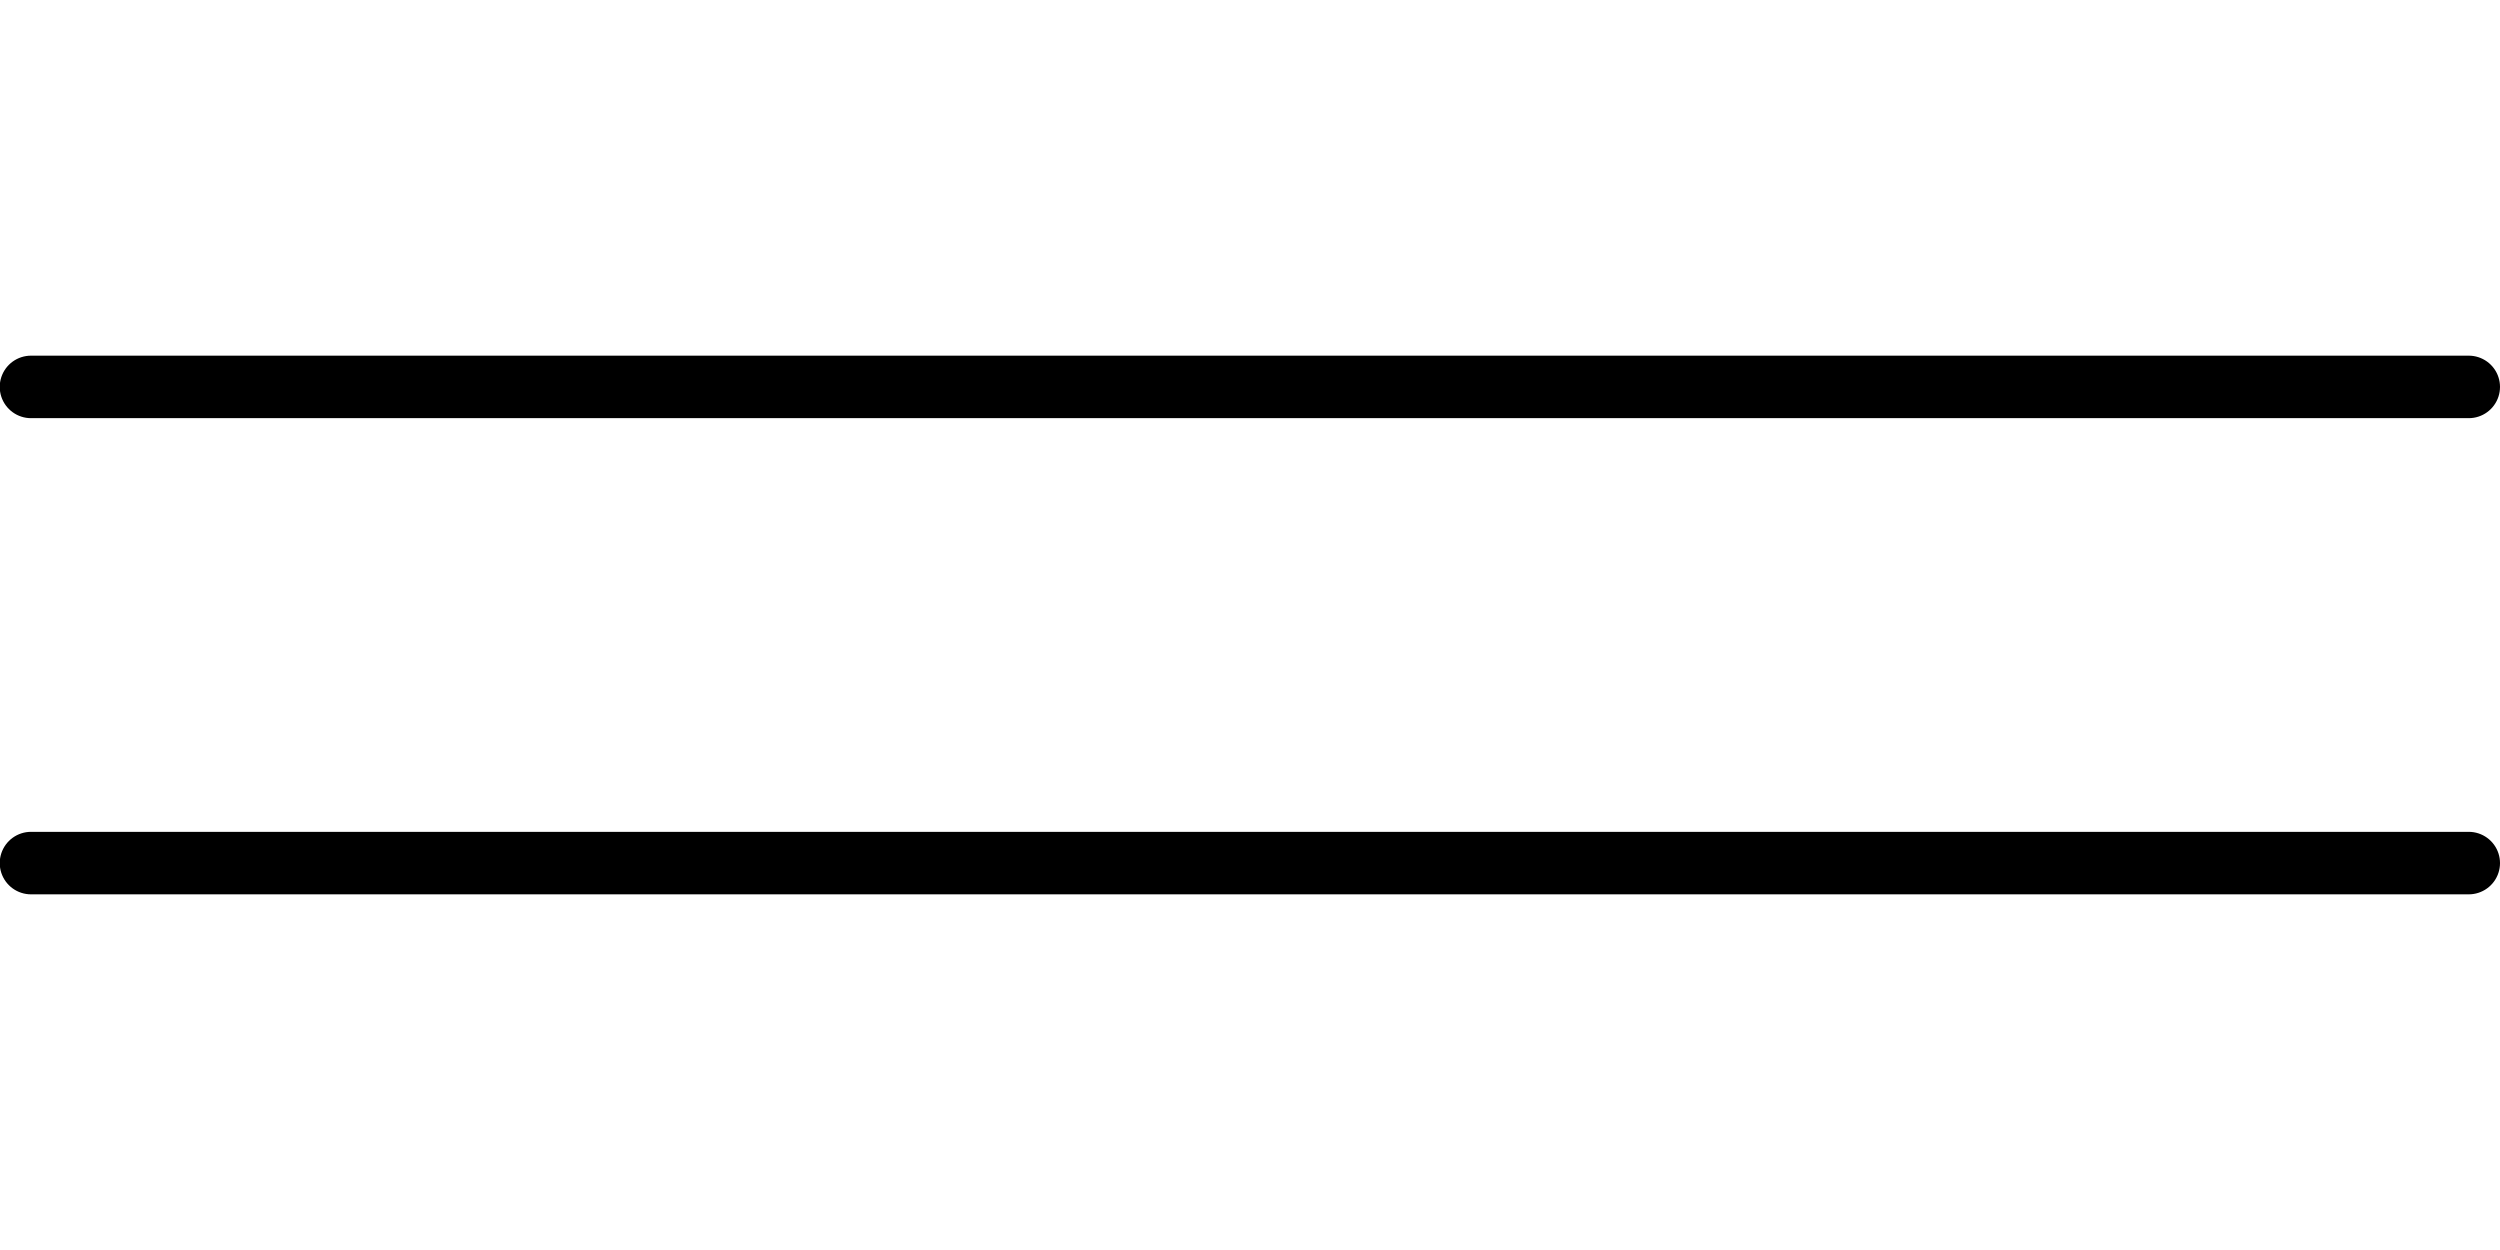
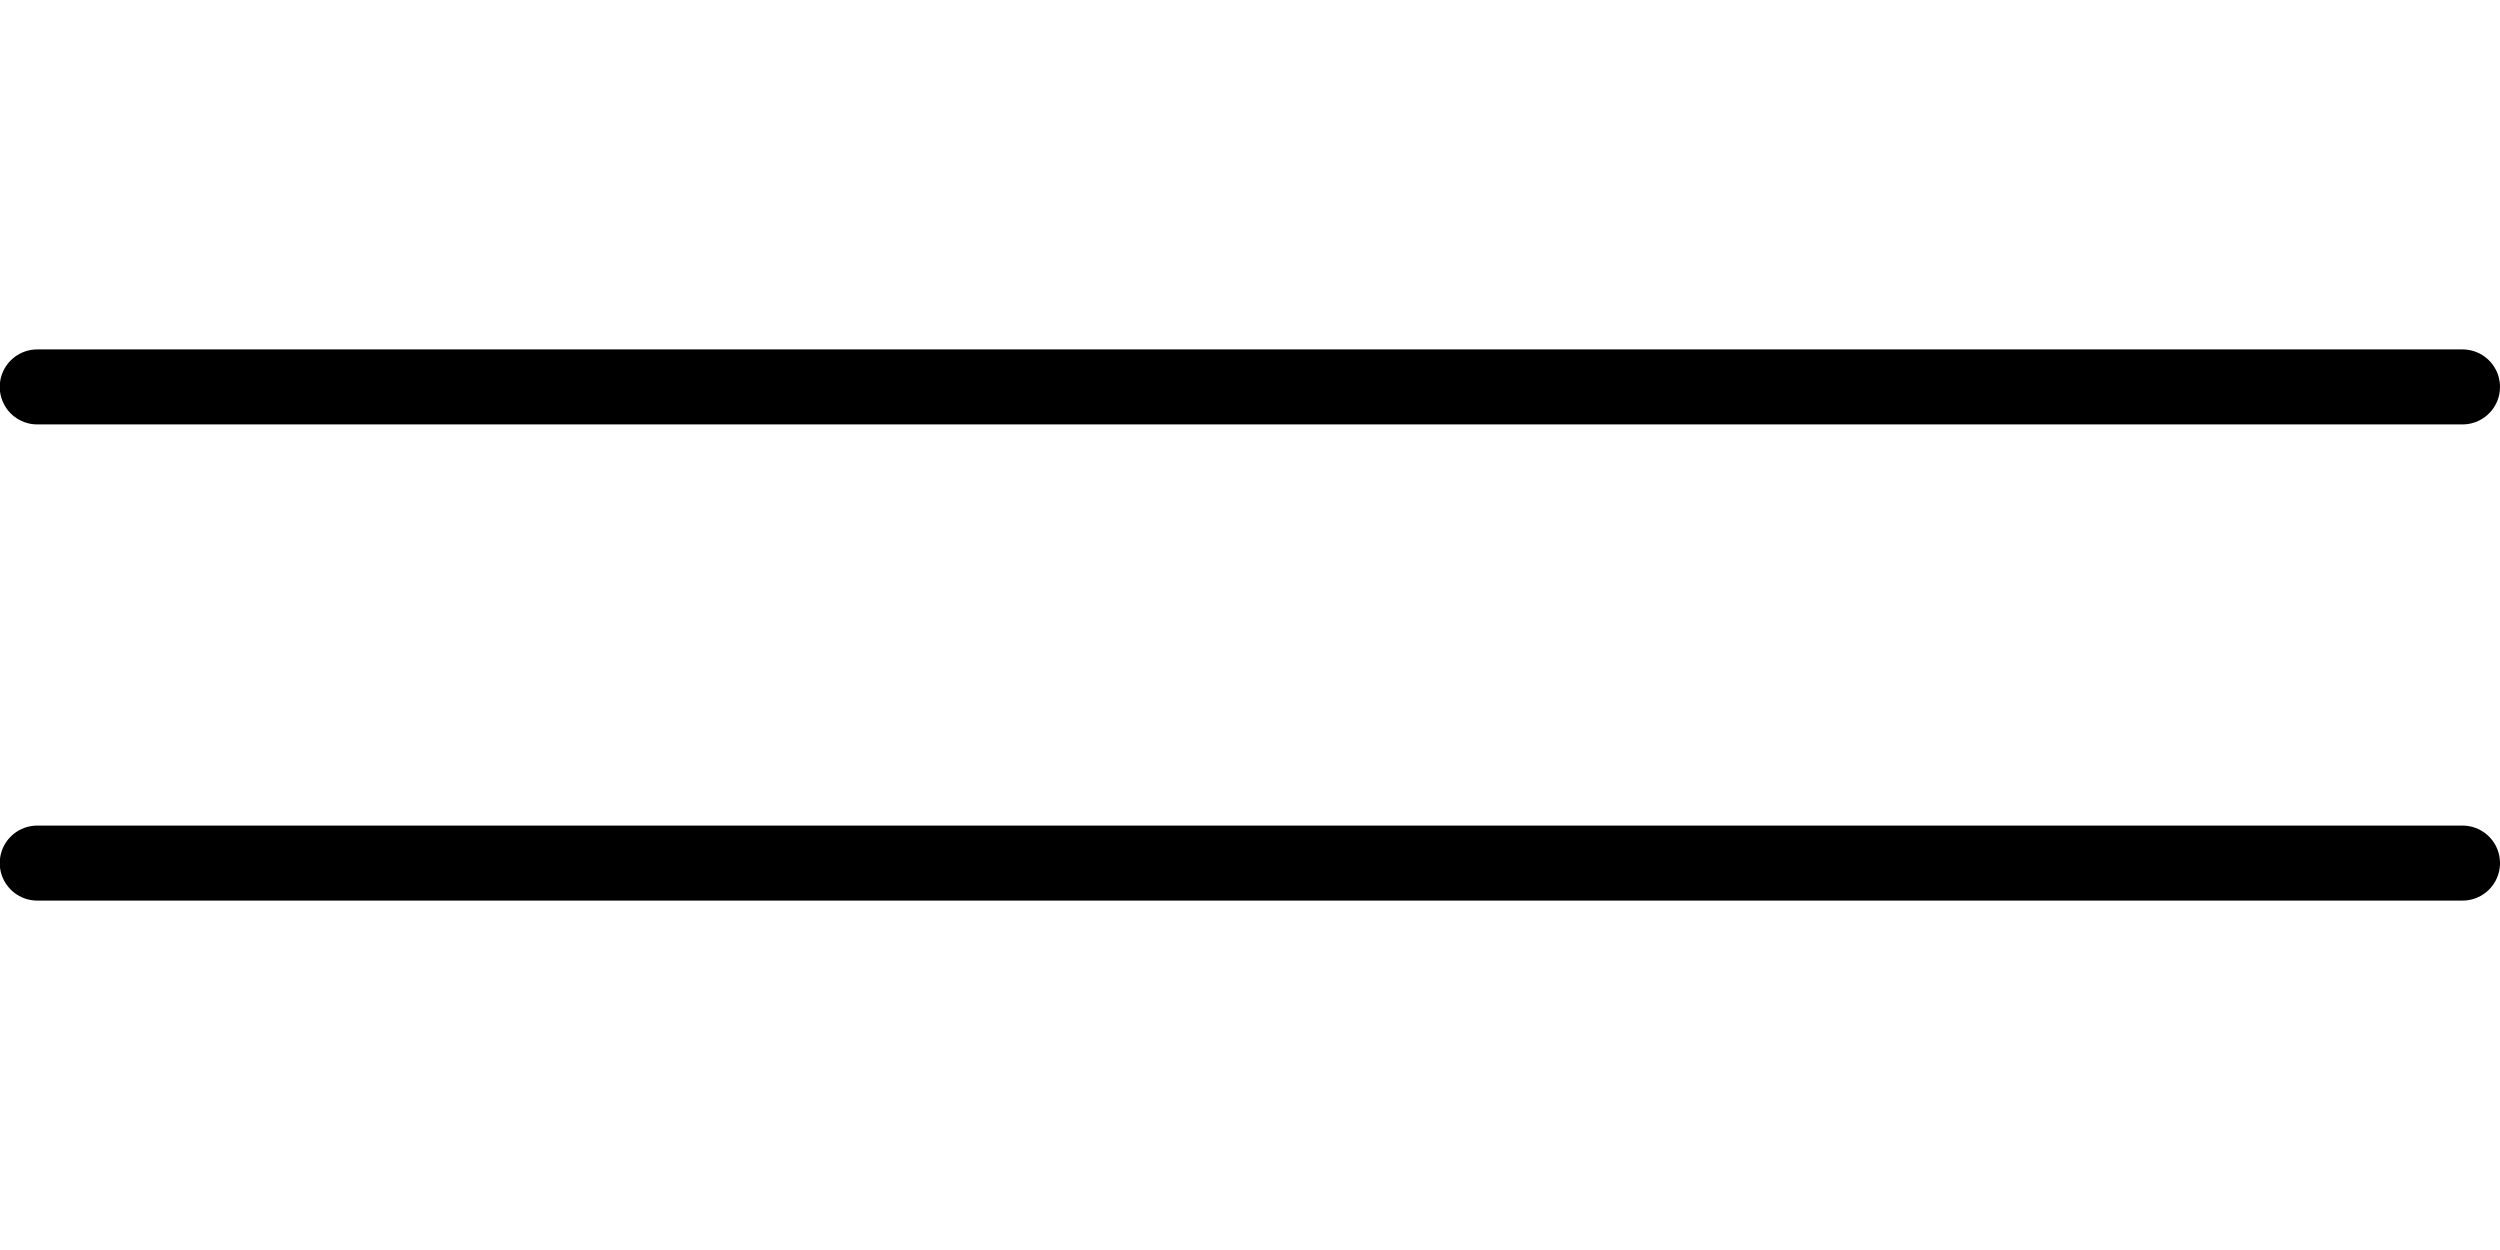
<svg xmlns="http://www.w3.org/2000/svg" width="200" zoomAndPan="magnify" viewBox="0 0 150 75" height="100" preserveAspectRatio="xMidYMid meet" version="1.0">
-   <path stroke-linecap="round" transform="matrix(0.75, 0, 0, 0.75, -0.0141295, 21.33917)" fill="none" stroke-linejoin="miter" d="M 2.498 2.501 L 197.519 2.501 " stroke="#000000" stroke-width="5" stroke-opacity="1" stroke-miterlimit="4" />
-   <path stroke-linecap="round" transform="matrix(0.75, 0, 0, 0.75, -0.0141295, 49.91082)" fill="none" stroke-linejoin="miter" d="M 2.498 2.499 L 197.519 2.499 " stroke="#000000" stroke-width="5" stroke-opacity="1" stroke-miterlimit="4" />
+   <path stroke-linecap="round" transform="matrix(0.75, 0, 0, 0.75, -0.0141295, 20.96417)" fill="none" stroke-linejoin="miter" d="M 2.998 3.001 L 197.019 3.001 " stroke="#000000" stroke-width="6" stroke-opacity="1" stroke-miterlimit="4" />
+   <path stroke-linecap="round" transform="matrix(0.75, 0, 0, 0.75, -0.0141295, 49.53582)" fill="none" stroke-linejoin="miter" d="M 2.998 2.999 L 197.019 2.999 " stroke="#000000" stroke-width="6" stroke-opacity="1" stroke-miterlimit="4" />
</svg>
